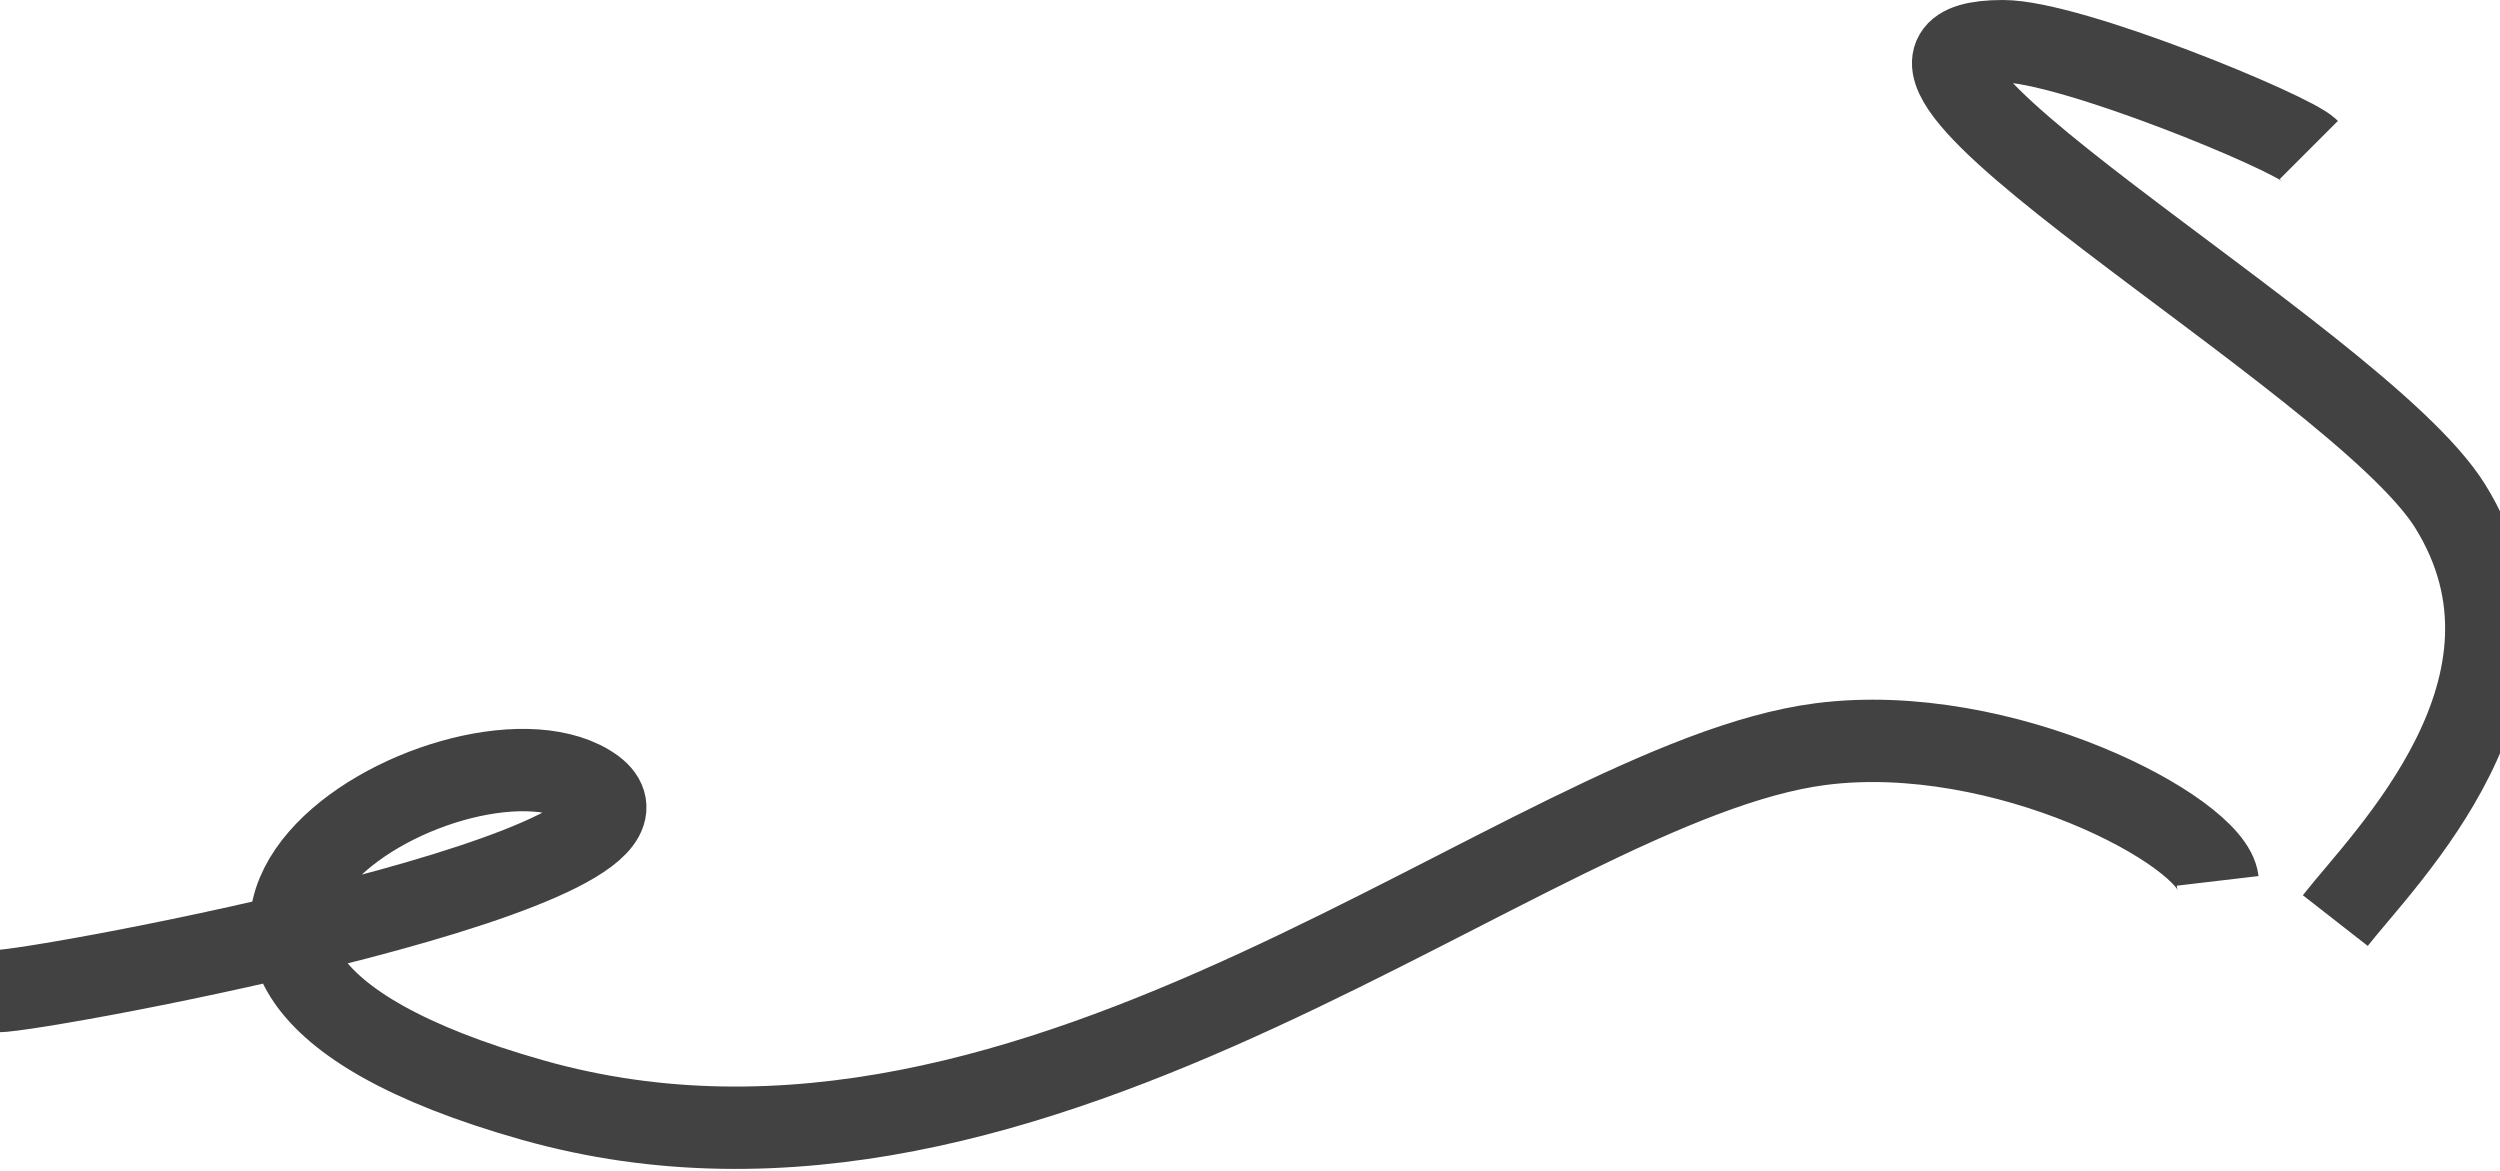
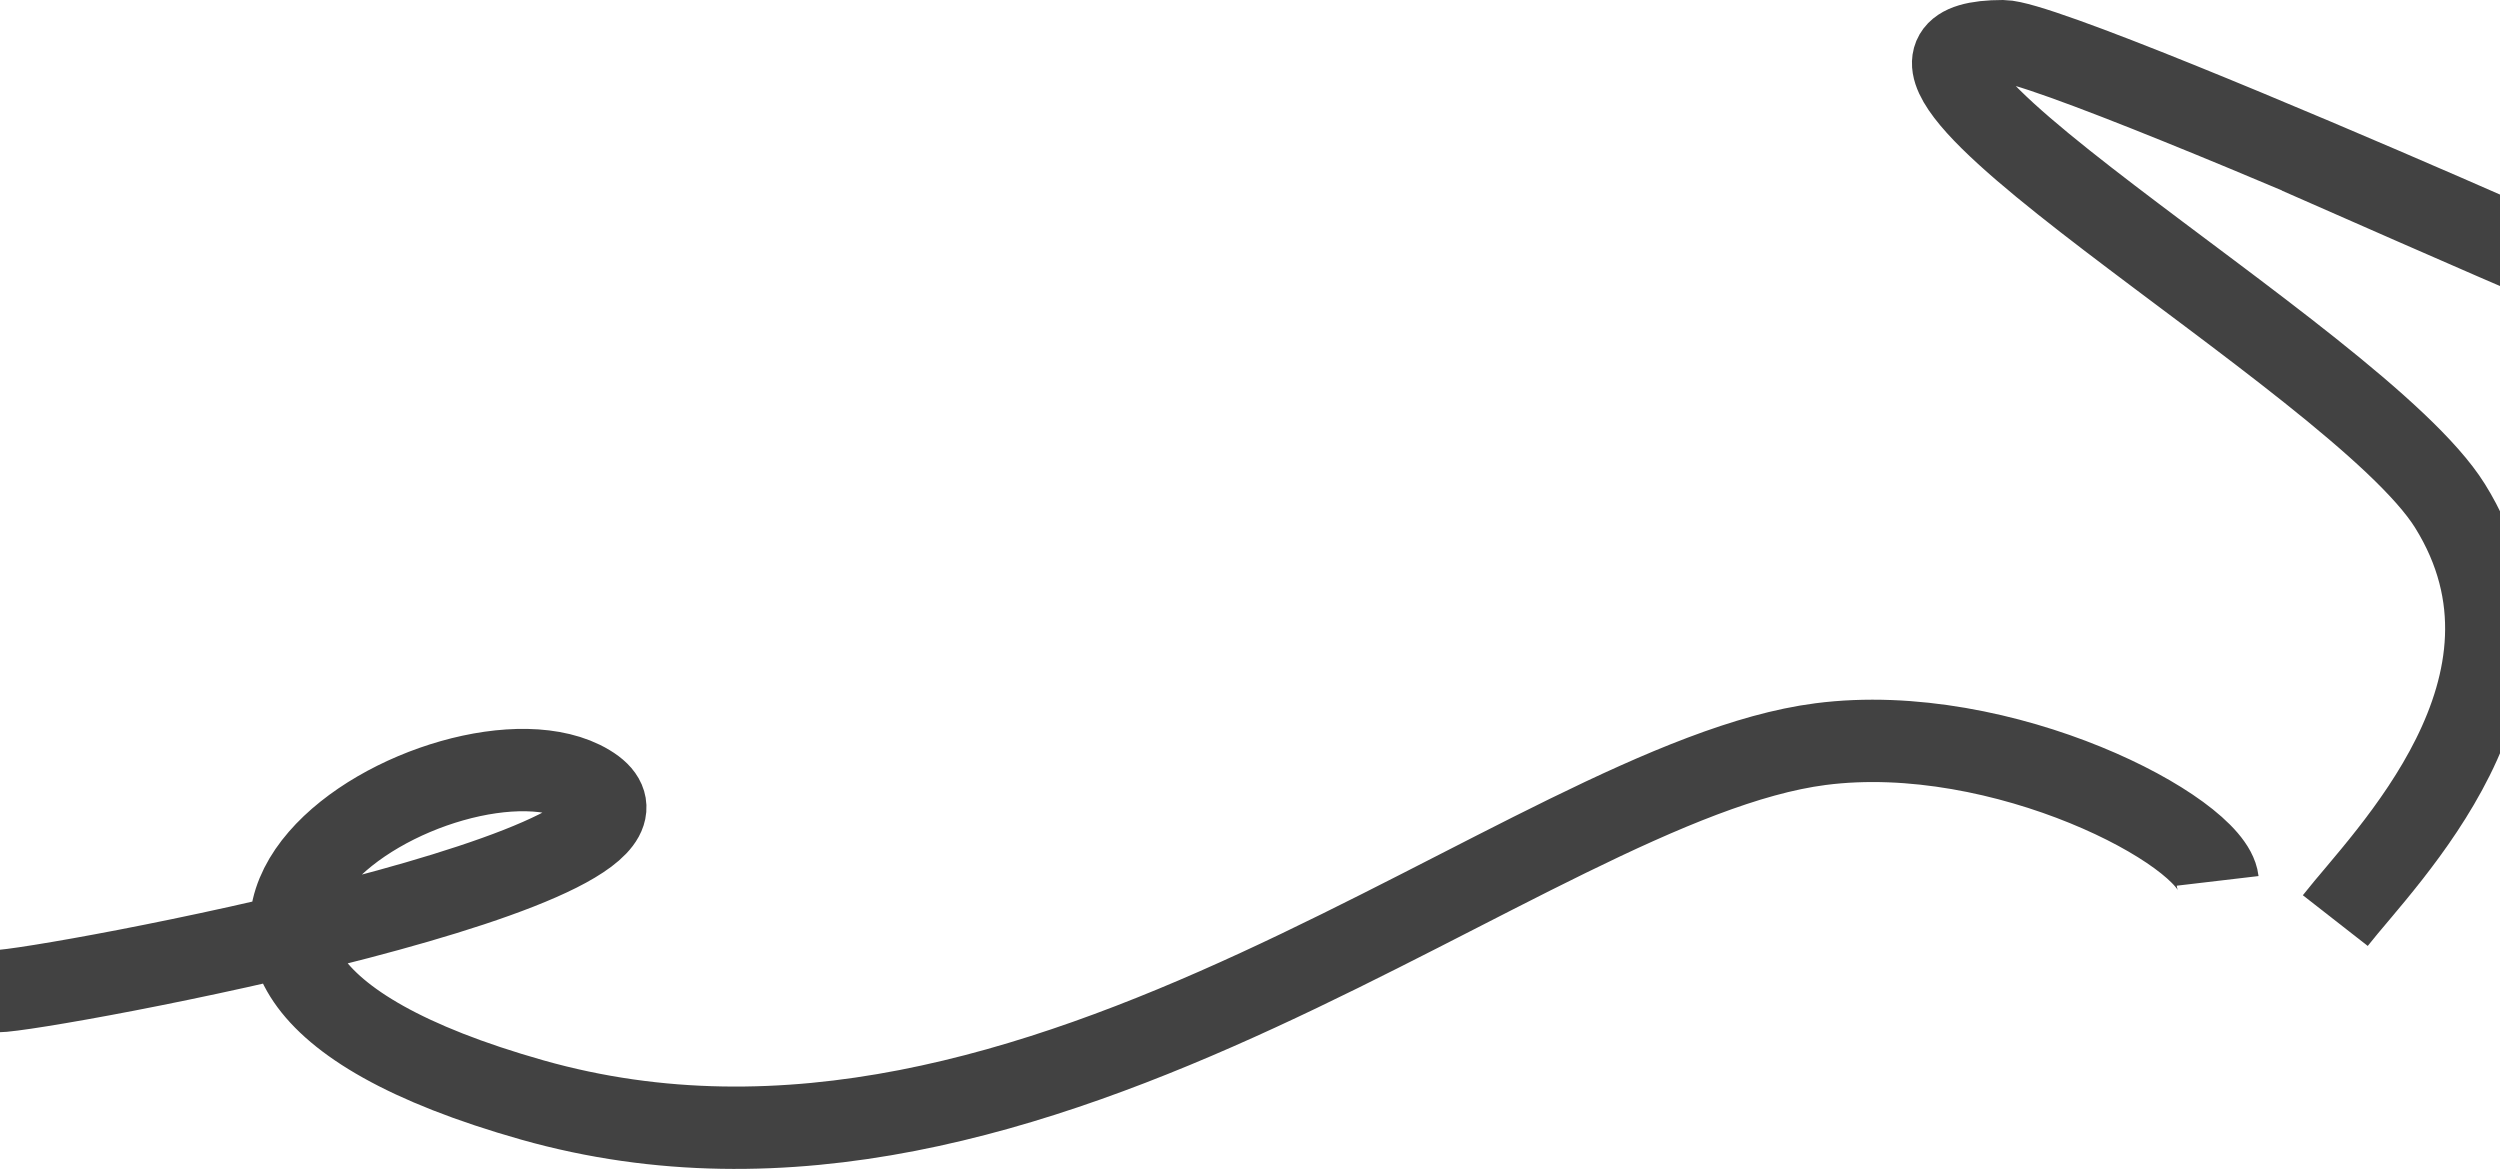
<svg xmlns="http://www.w3.org/2000/svg" width="850" height="398" viewBox="0 0 850 398" fill="none">
-   <path d="M-1 336.999C14 336.999 245 293.999 200 266.999C155 239.999 8 324.999 181 373.999C354 422.999 519.802 265.799 619 252.999C681 244.999 752 282.499 754 299.499" stroke="#424242" stroke-width="28" />
-   <path d="M785 50.999C779 44.999 704 13.999 681 13.999C606.207 13.999 801.513 121.456 833 171.999C871.001 232.999 810.667 291.666 794 312.999" stroke="#424242" stroke-width="28" />
+   <path d="M-1 337C14 337 245 294 200 267C155 240 8 325 181 374C354 423 519.802 265.8 619 253C681 245 752 282.5 754 299.5" stroke="#424242" stroke-width="28" />
+   <path d="M781.5 52C1024.5 159 704 14 681 14C606.207 14 801.513 121.457 833 172C871.001 233 810.667 291.667 794 313" stroke="#424242" stroke-width="28" />
</svg>
